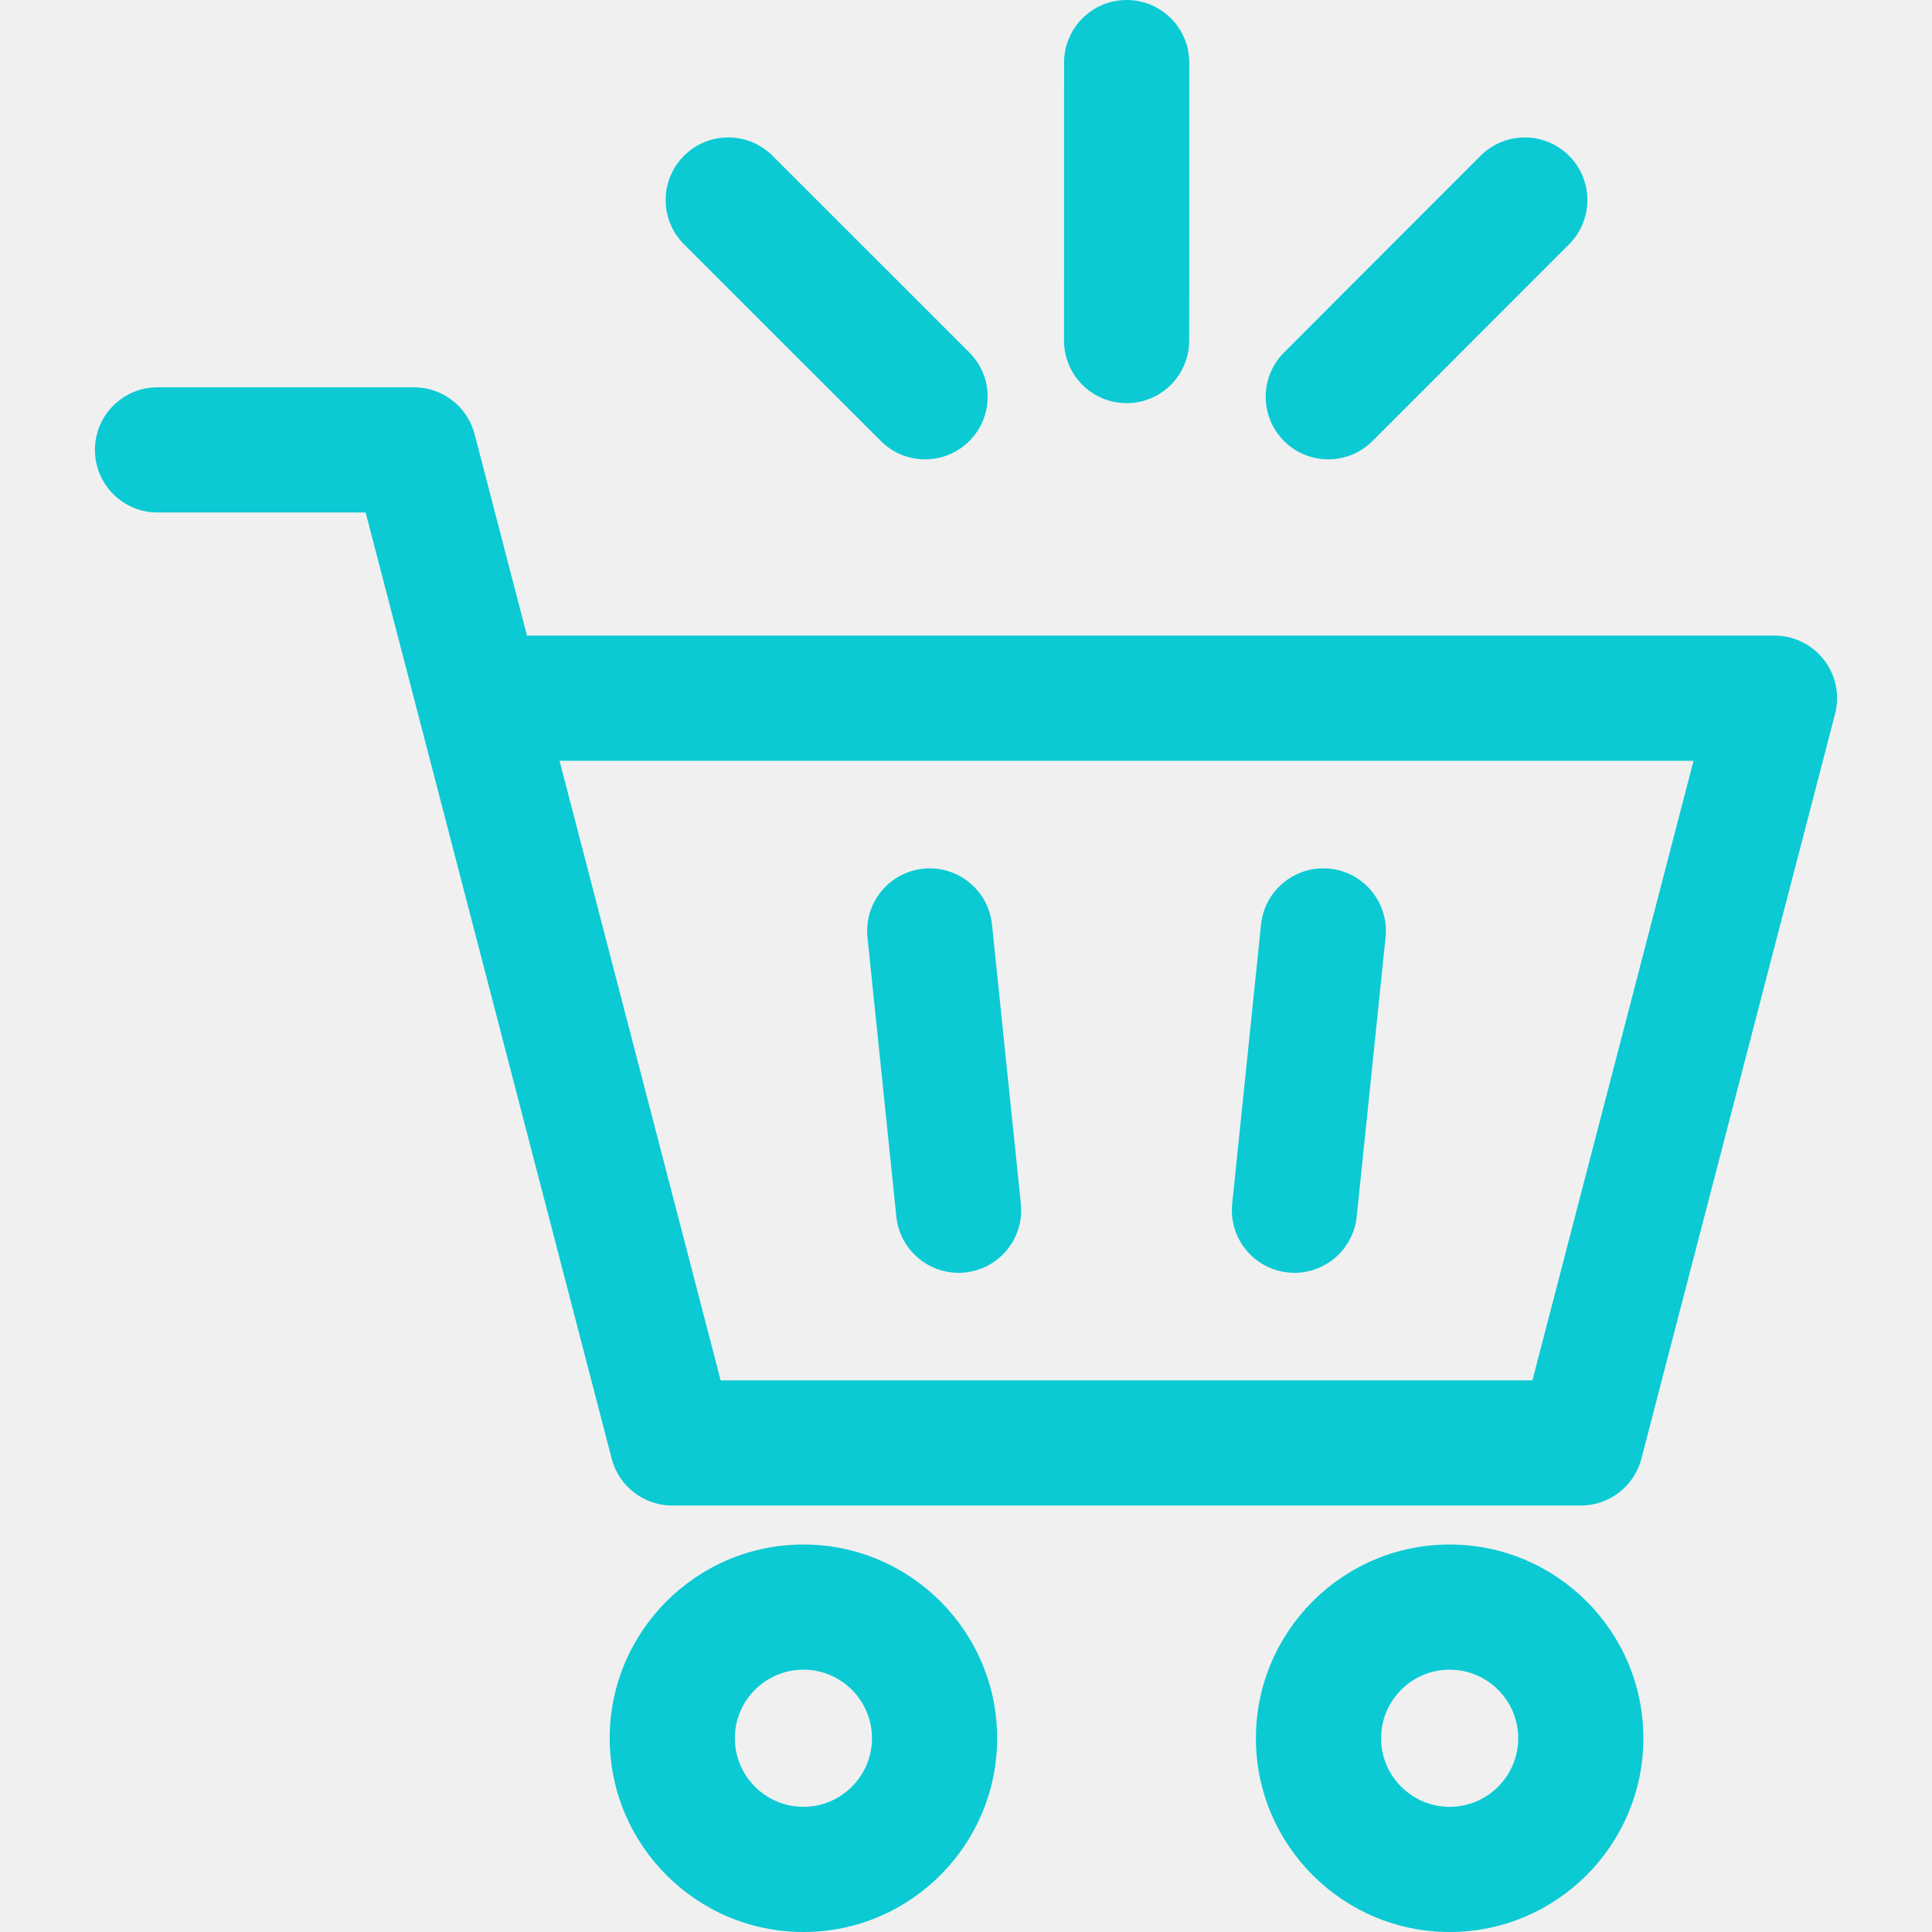
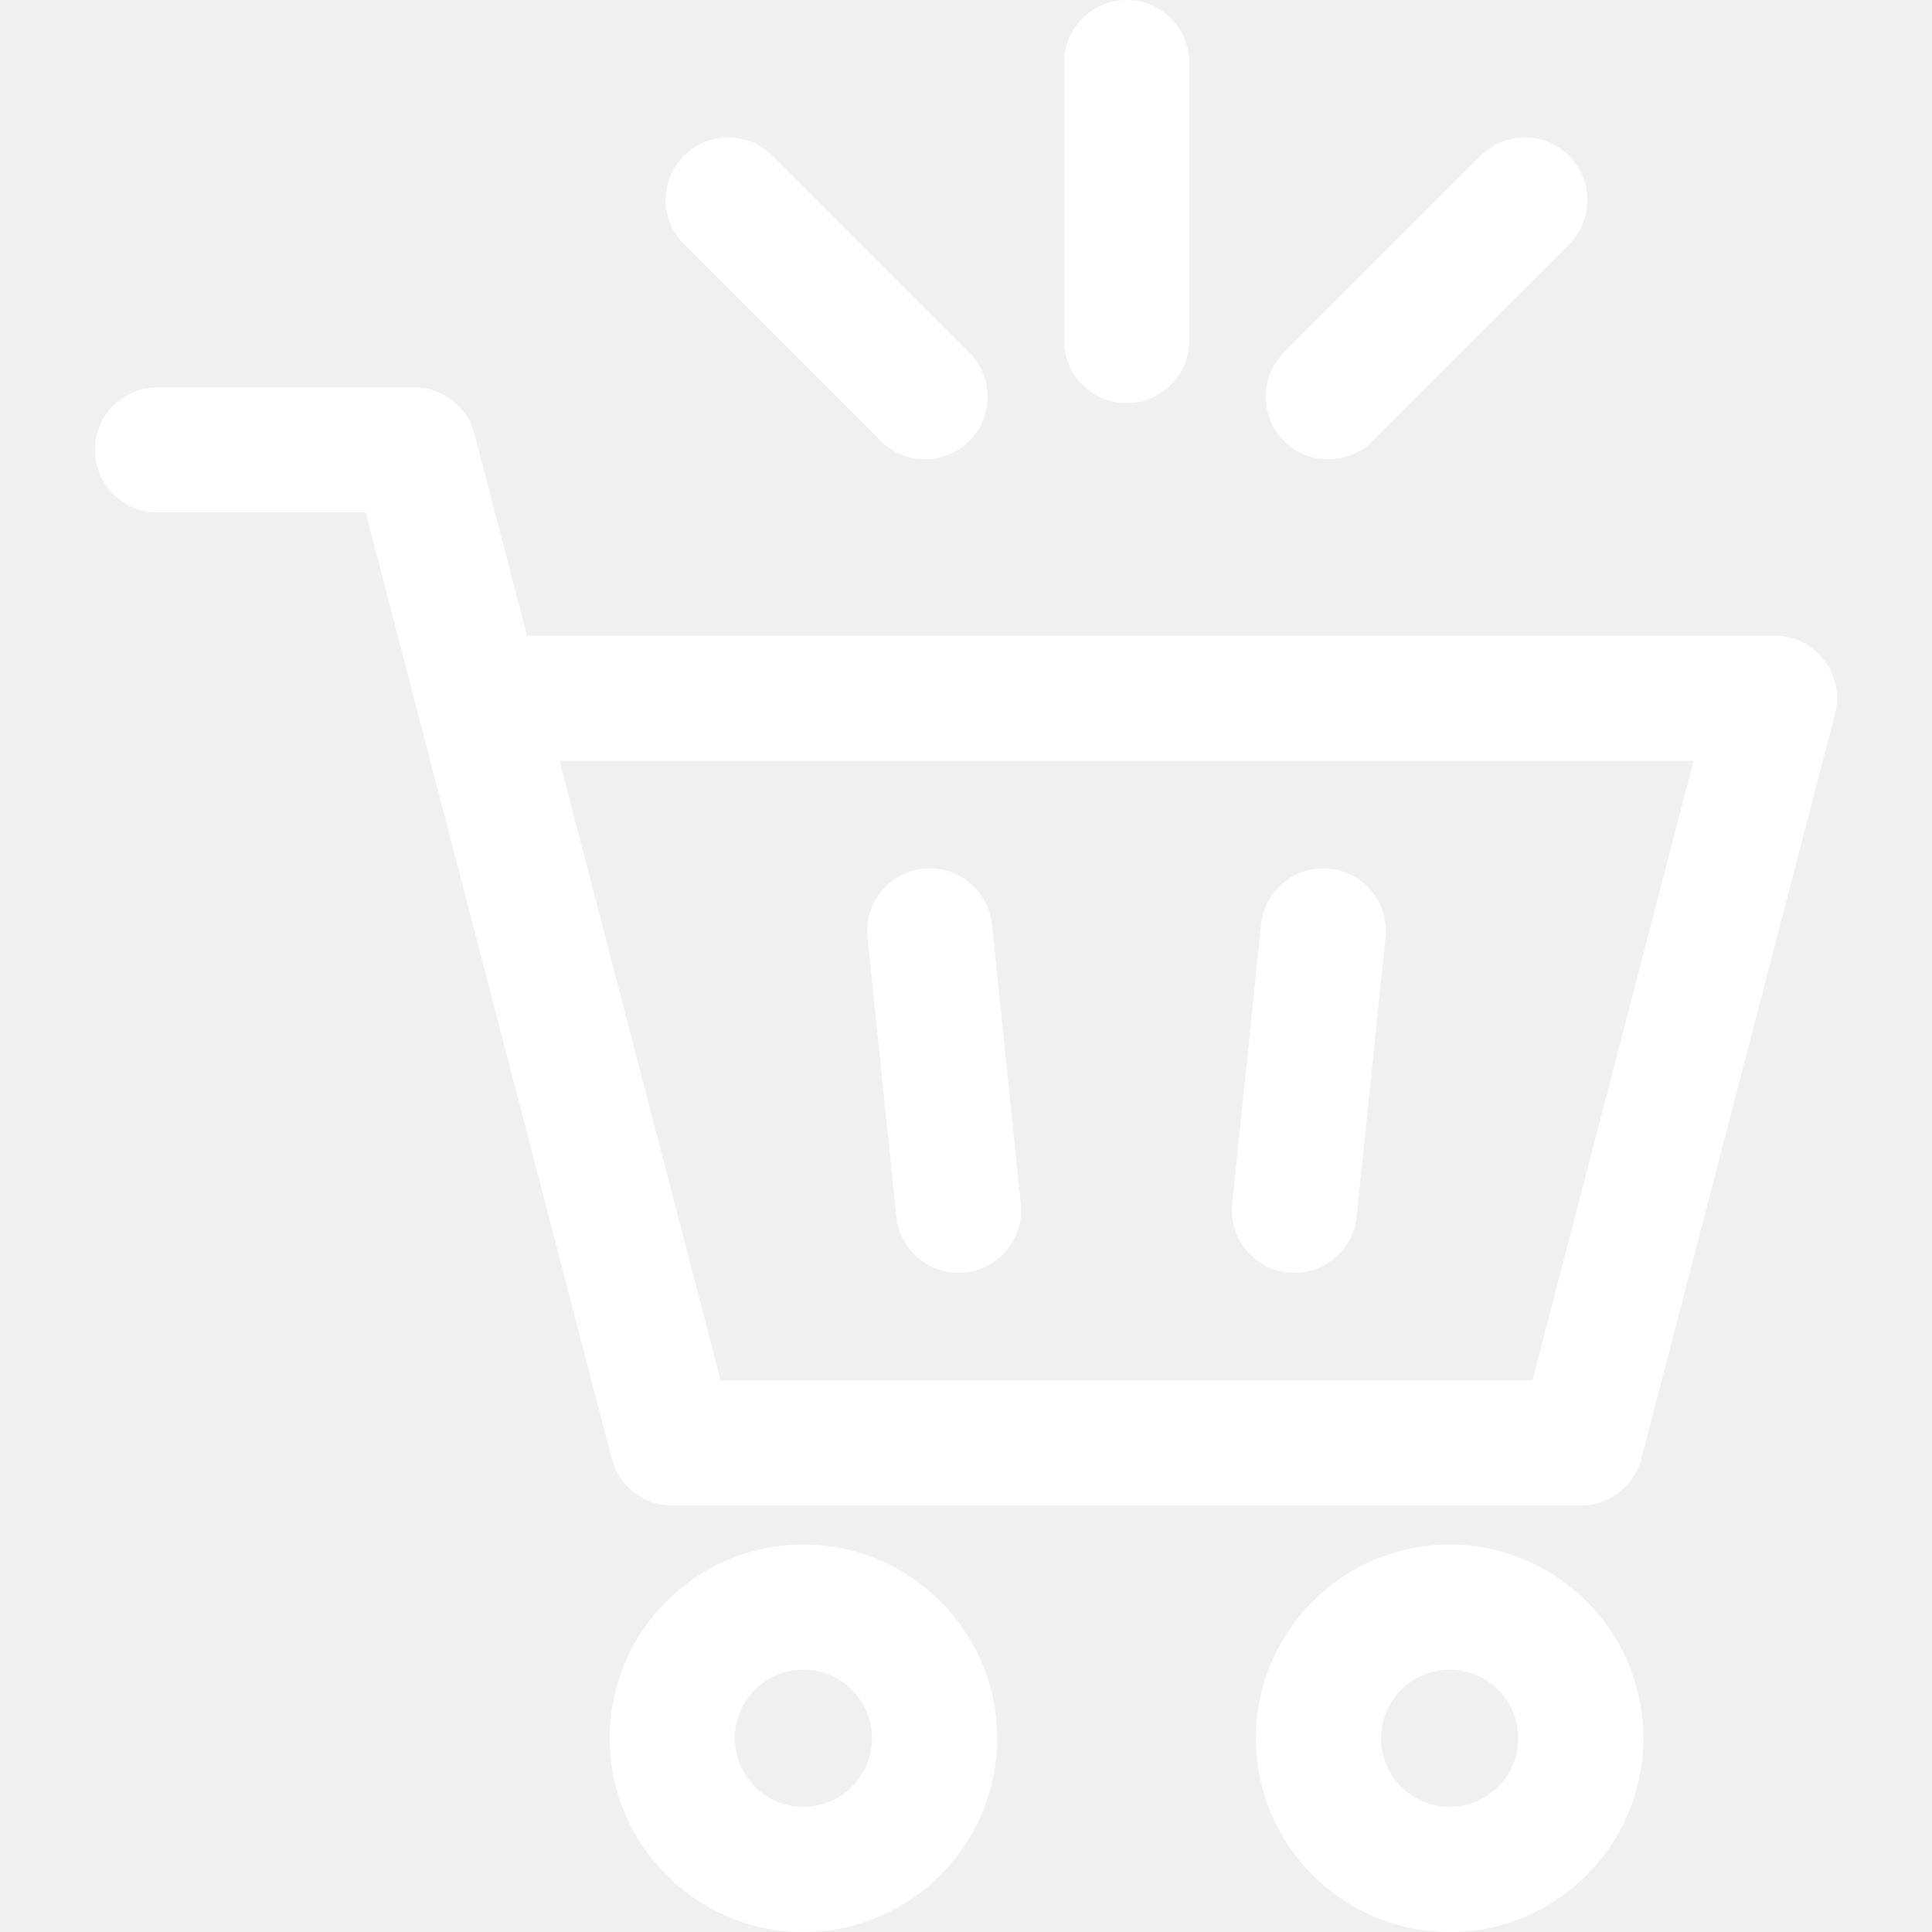
<svg xmlns="http://www.w3.org/2000/svg" version="1.1" id="Capa_1" x="0px" y="0px" viewBox="0 0 231.523 231.523" style="enable-background:new 0 0 231.523 231.523;" xml:space="preserve">
  <g>
-     <path d="M107.415,145.798c0.399,3.858,3.656,6.73,7.451,6.73c0.258,0,0.518-0.013,0.78-0.04c4.12-0.426,7.115-4.111,6.689-8.231   l-3.459-33.468c-0.426-4.12-4.113-7.111-8.231-6.689c-4.12,0.426-7.115,4.111-6.689,8.231L107.415,145.798z" id="id_101" style="fill: #0BCAD4;" />
-     <path d="M154.351,152.488c0.262,0.027,0.522,0.04,0.78,0.04c3.796,0,7.052-2.872,7.451-6.73l3.458-33.468   c0.426-4.121-2.569-7.806-6.689-8.231c-4.123-0.421-7.806,2.57-8.232,6.689l-3.458,33.468   C147.235,148.377,150.23,152.062,154.351,152.488z" id="id_102" style="fill: #0BCAD4;" />
-     <path d="M96.278,185.088c-12.801,0-23.215,10.414-23.215,23.215c0,12.804,10.414,23.221,23.215,23.221   c12.801,0,23.216-10.417,23.216-23.221C119.494,195.502,109.079,185.088,96.278,185.088z M96.278,216.523   c-4.53,0-8.215-3.688-8.215-8.221c0-4.53,3.685-8.215,8.215-8.215c4.53,0,8.216,3.685,8.216,8.215   C104.494,212.835,100.808,216.523,96.278,216.523z" id="id_103" style="fill: #0BCAD4;" />
-     <path d="M173.719,185.088c-12.801,0-23.216,10.414-23.216,23.215c0,12.804,10.414,23.221,23.216,23.221   c12.802,0,23.218-10.417,23.218-23.221C196.937,195.502,186.521,185.088,173.719,185.088z M173.719,216.523   c-4.53,0-8.216-3.688-8.216-8.221c0-4.53,3.686-8.215,8.216-8.215c4.531,0,8.218,3.685,8.218,8.215   C181.937,212.835,178.251,216.523,173.719,216.523z" id="id_104" style="fill: #0BCAD4;" />
-     <path d="M218.58,79.08c-1.42-1.837-3.611-2.913-5.933-2.913H63.152l-6.278-24.141c-0.86-3.305-3.844-5.612-7.259-5.612H18.876   c-4.142,0-7.5,3.358-7.5,7.5s3.358,7.5,7.5,7.5h24.94l6.227,23.946c0.031,0.134,0.066,0.267,0.104,0.398l23.157,89.046   c0.86,3.305,3.844,5.612,7.259,5.612h108.874c3.415,0,6.399-2.307,7.259-5.612l23.21-89.25C220.49,83.309,220,80.918,218.58,79.08z    M183.638,165.418H86.362l-19.309-74.25h135.895L183.638,165.418z" id="id_105" style="fill: #0BCAD4;" />
-     <path d="M105.556,52.851c1.464,1.463,3.383,2.195,5.302,2.195c1.92,0,3.84-0.733,5.305-2.198c2.928-2.93,2.927-7.679-0.003-10.607   L92.573,18.665c-2.93-2.928-7.678-2.927-10.607,0.002c-2.928,2.93-2.927,7.679,0.002,10.607L105.556,52.851z" id="id_106" style="fill: #0BCAD4;" />
-     <path d="M159.174,55.045c1.92,0,3.841-0.733,5.306-2.199l23.552-23.573c2.928-2.93,2.925-7.679-0.005-10.606   c-2.93-2.928-7.679-2.925-10.606,0.005l-23.552,23.573c-2.928,2.93-2.925,7.679,0.005,10.607   C155.338,54.314,157.256,55.045,159.174,55.045z" id="id_107" style="fill: #0BCAD4;" />
-     <path d="M135.006,48.311c0.001,0,0.001,0,0.002,0c4.141,0,7.499-3.357,7.5-7.498l0.008-33.311c0.001-4.142-3.356-7.501-7.498-7.502   c-0.001,0-0.001,0-0.001,0c-4.142,0-7.5,3.357-7.501,7.498l-0.008,33.311C127.507,44.951,130.864,48.31,135.006,48.311z" id="id_108" style="fill: #0BCAD4;" />
+     <path d="M107.415,145.798c0.399,3.858,3.656,6.73,7.451,6.73c0.258,0,0.518-0.013,0.78-0.04c4.12-0.426,7.115-4.111,6.689-8.231   l-3.459-33.468c-0.426-4.12-4.113-7.111-8.231-6.689c-4.12,0.426-7.115,4.111-6.689,8.231L107.415,145.798z" id="id_101" style="fill: white" />
+     <path d="M154.351,152.488c0.262,0.027,0.522,0.04,0.78,0.04c3.796,0,7.052-2.872,7.451-6.73l3.458-33.468   c0.426-4.121-2.569-7.806-6.689-8.231c-4.123-0.421-7.806,2.57-8.232,6.689l-3.458,33.468   C147.235,148.377,150.23,152.062,154.351,152.488z" id="id_102" style="fill: white" />
+     <path d="M96.278,185.088c-12.801,0-23.215,10.414-23.215,23.215c0,12.804,10.414,23.221,23.215,23.221   c12.801,0,23.216-10.417,23.216-23.221C119.494,195.502,109.079,185.088,96.278,185.088z M96.278,216.523   c-4.53,0-8.215-3.688-8.215-8.221c0-4.53,3.685-8.215,8.215-8.215c4.53,0,8.216,3.685,8.216,8.215   C104.494,212.835,100.808,216.523,96.278,216.523z" id="id_103" style="fill: white" />
+     <path d="M173.719,185.088c-12.801,0-23.216,10.414-23.216,23.215c0,12.804,10.414,23.221,23.216,23.221   c12.802,0,23.218-10.417,23.218-23.221C196.937,195.502,186.521,185.088,173.719,185.088z M173.719,216.523   c-4.53,0-8.216-3.688-8.216-8.221c0-4.53,3.686-8.215,8.216-8.215c4.531,0,8.218,3.685,8.218,8.215   C181.937,212.835,178.251,216.523,173.719,216.523z" id="id_104" style="fill: white" />
+     <path d="M218.58,79.08c-1.42-1.837-3.611-2.913-5.933-2.913H63.152l-6.278-24.141c-0.86-3.305-3.844-5.612-7.259-5.612H18.876   c-4.142,0-7.5,3.358-7.5,7.5s3.358,7.5,7.5,7.5h24.94l6.227,23.946c0.031,0.134,0.066,0.267,0.104,0.398l23.157,89.046   c0.86,3.305,3.844,5.612,7.259,5.612h108.874c3.415,0,6.399-2.307,7.259-5.612l23.21-89.25C220.49,83.309,220,80.918,218.58,79.08z    M183.638,165.418H86.362l-19.309-74.25h135.895L183.638,165.418z" id="id_105" style="fill: white" />
+     <path d="M105.556,52.851c1.464,1.463,3.383,2.195,5.302,2.195c1.92,0,3.84-0.733,5.305-2.198c2.928-2.93,2.927-7.679-0.003-10.607   L92.573,18.665c-2.93-2.928-7.678-2.927-10.607,0.002c-2.928,2.93-2.927,7.679,0.002,10.607L105.556,52.851z" id="id_106" style="fill: white" />
+     <path d="M159.174,55.045c1.92,0,3.841-0.733,5.306-2.199l23.552-23.573c2.928-2.93,2.925-7.679-0.005-10.606   c-2.93-2.928-7.679-2.925-10.606,0.005l-23.552,23.573c-2.928,2.93-2.925,7.679,0.005,10.607   C155.338,54.314,157.256,55.045,159.174,55.045z" id="id_107" style="fill: white" />
+     <path d="M135.006,48.311c0.001,0,0.001,0,0.002,0c4.141,0,7.499-3.357,7.5-7.498l0.008-33.311c0.001-4.142-3.356-7.501-7.498-7.502   c-0.001,0-0.001,0-0.001,0c-4.142,0-7.5,3.357-7.501,7.498l-0.008,33.311C127.507,44.951,130.864,48.31,135.006,48.311z" id="id_108" style="fill: white" />
  </g>
  <g>
</g>
  <g>
</g>
  <g>
</g>
  <g>
</g>
  <g>
</g>
  <g>
</g>
  <g>
</g>
  <g>
</g>
  <g>
</g>
  <g>
</g>
  <g>
</g>
  <g>
</g>
  <g>
</g>
  <g>
</g>
  <g>
</g>
</svg>
